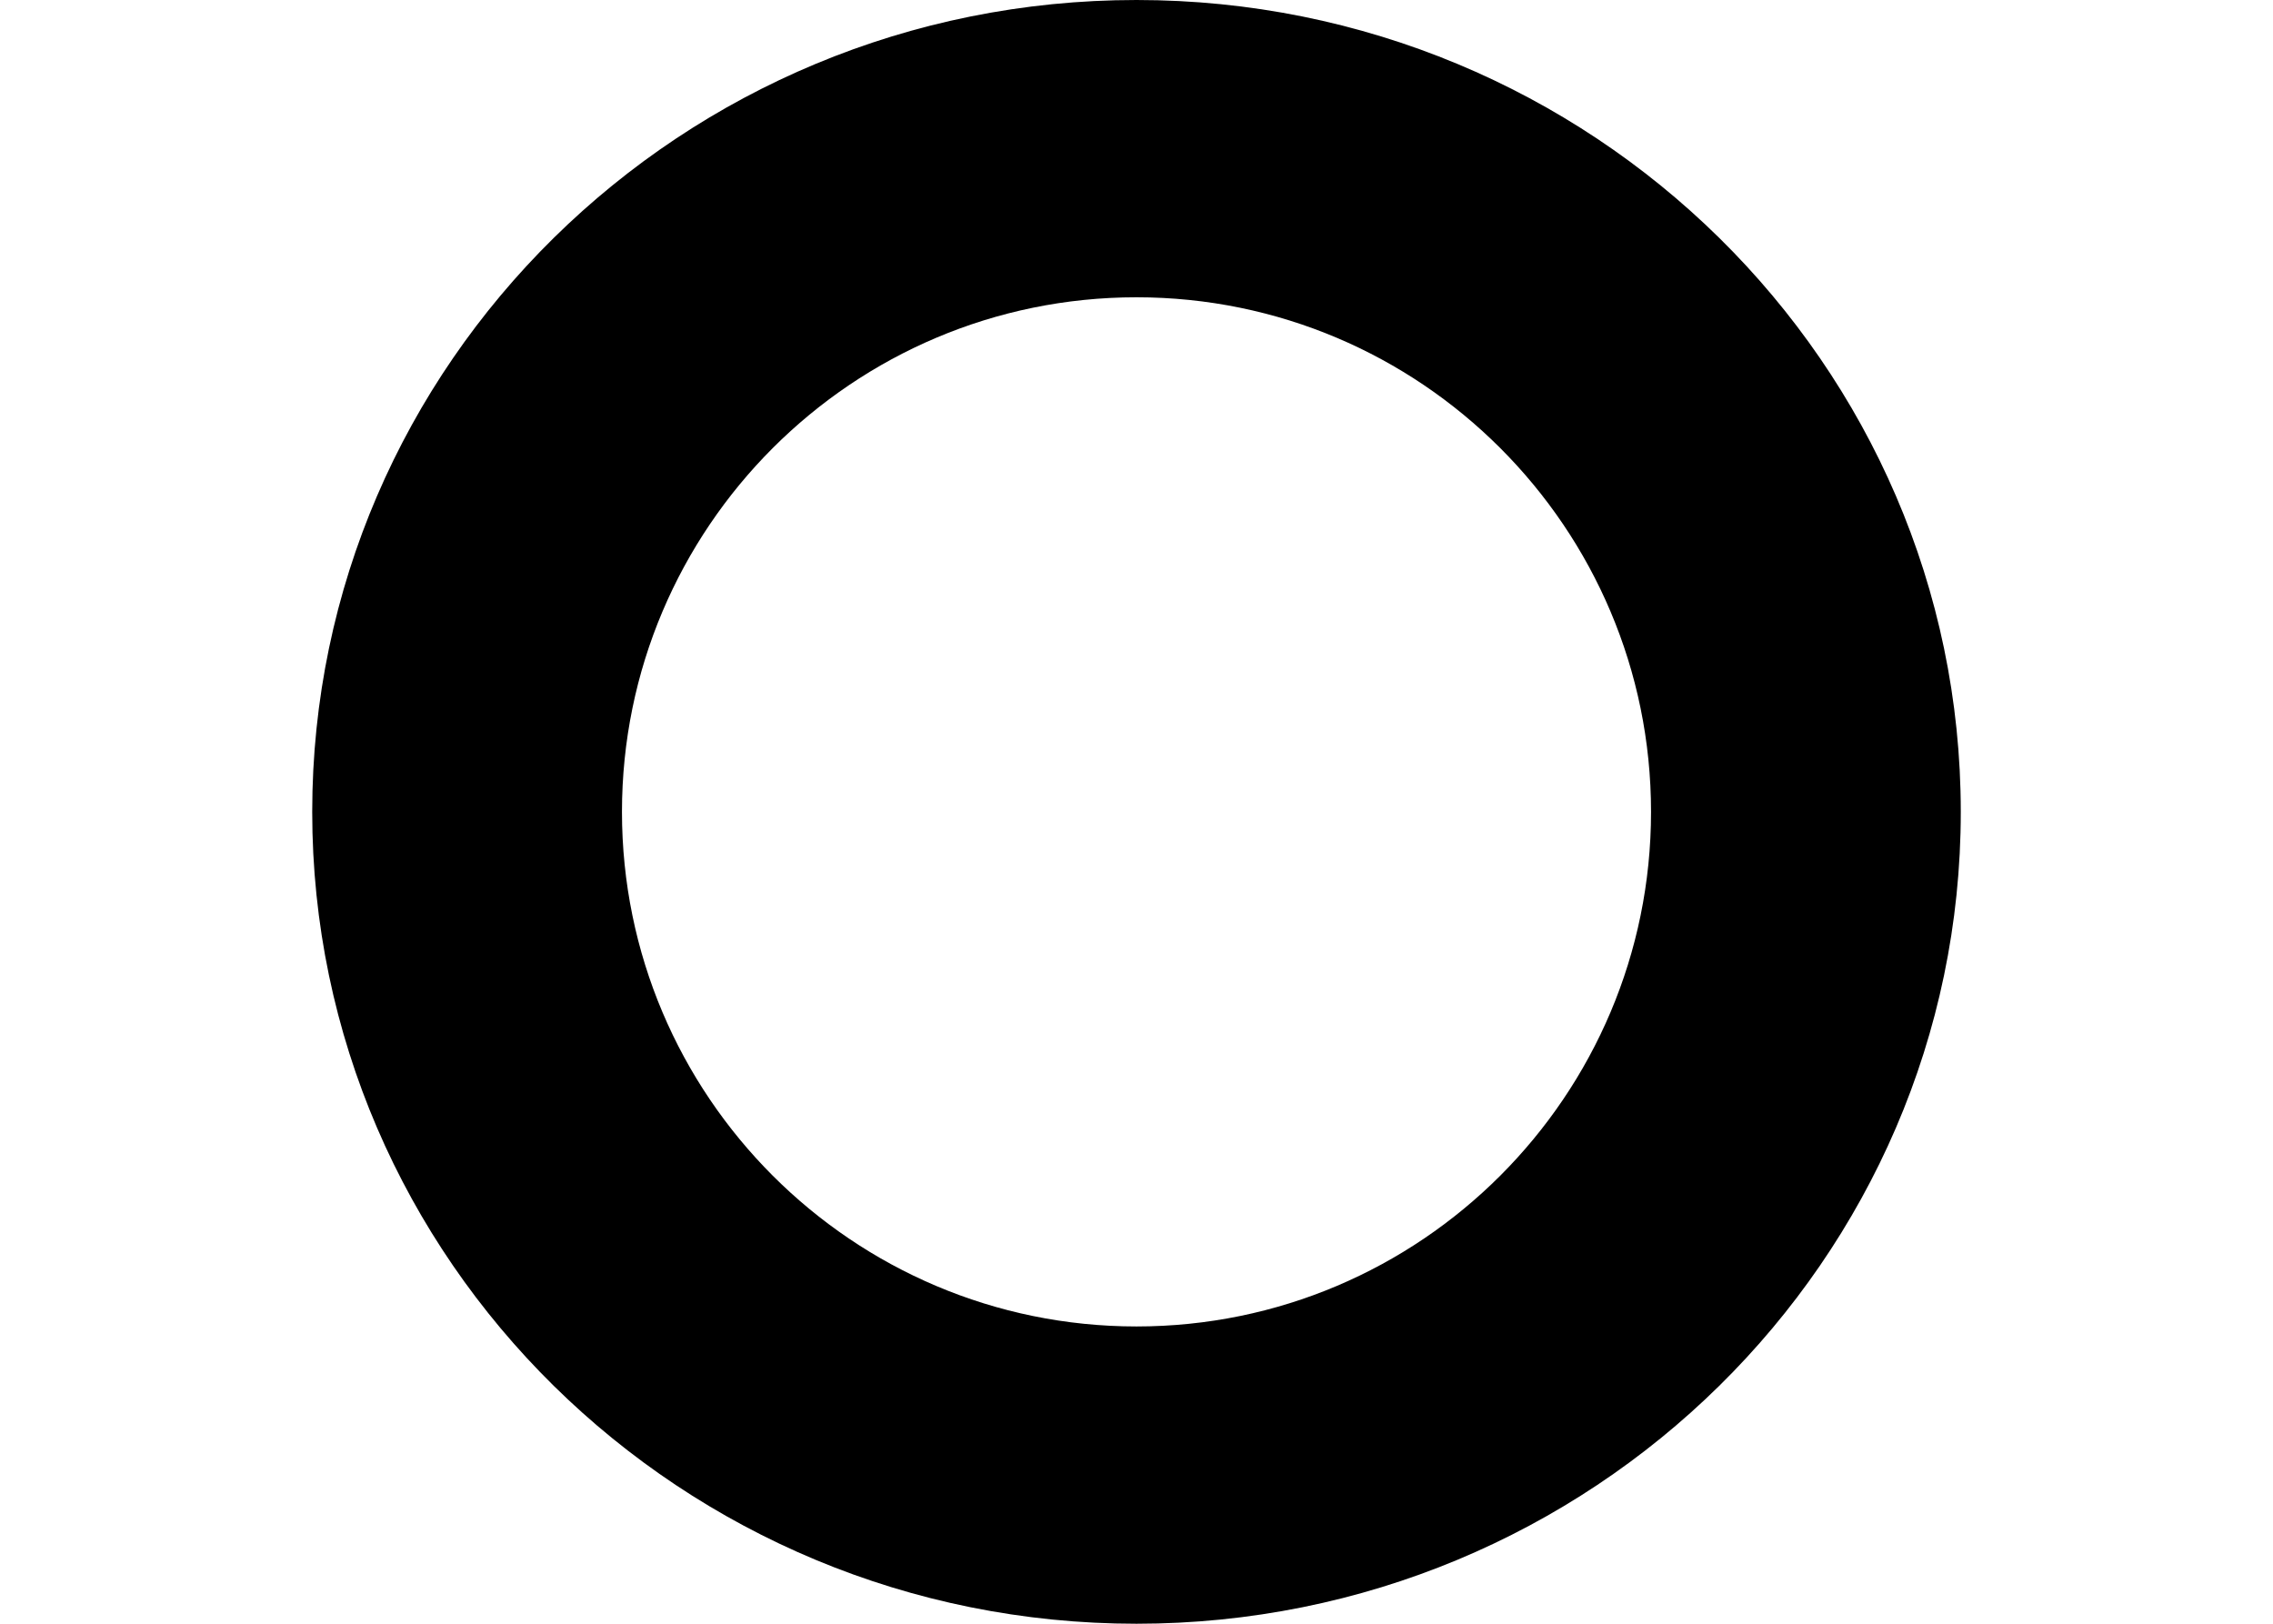
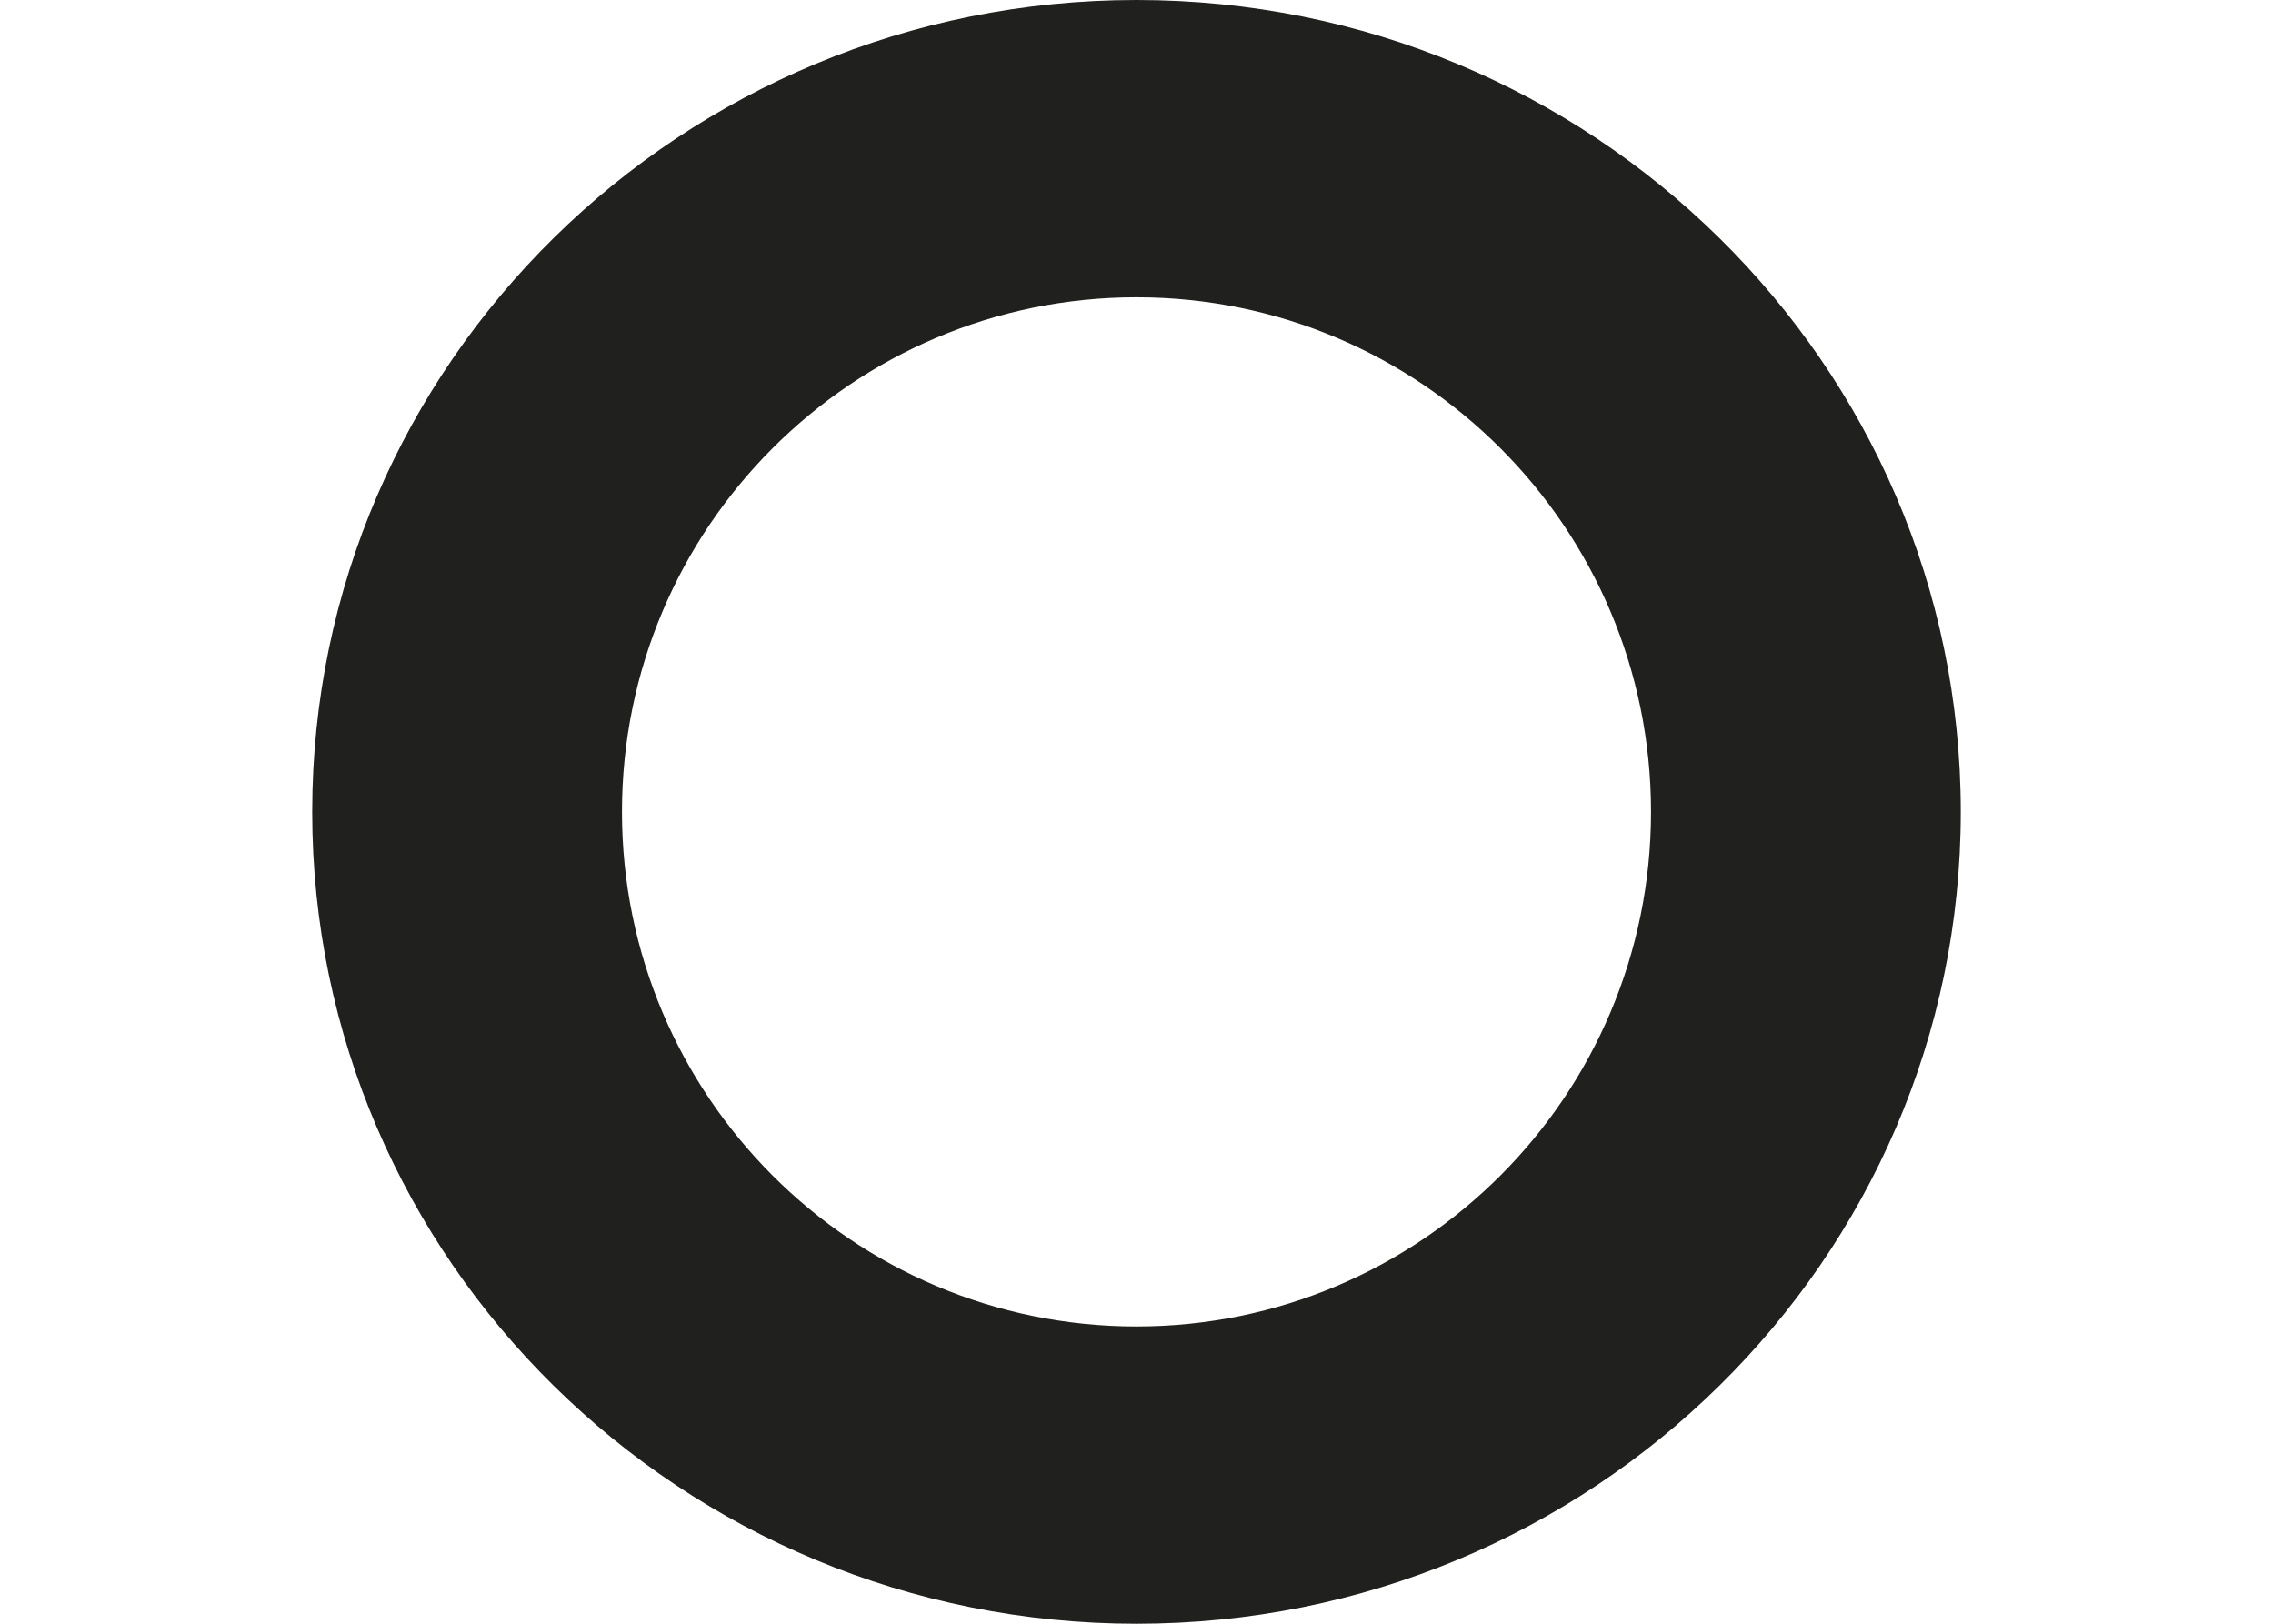
- <svg xmlns="http://www.w3.org/2000/svg" width="100%" height="100%" viewBox="0 0 2100 1500" version="1.1" xml:space="preserve" style="fill-rule:evenodd;clip-rule:evenodd;stroke-linejoin:round;stroke-miterlimit:2;">
+ <svg xmlns="http://www.w3.org/2000/svg" fill="#20201f" width="100%" height="100%" viewBox="0 0 2100 1500" version="1.1" xml:space="preserve" style="fill-rule:evenodd;clip-rule:evenodd;stroke-linejoin:round;stroke-miterlimit:2;">
  <g transform="matrix(2.917727,0,0,2.917727,-15.86137,-2503.324)">
    <path d="M365.305,857.971C509.359,857.971 626.312,973.151 626.312,1115.02C626.312,1256.89 509.359,1372.07 365.305,1372.07C221.252,1372.07 104.298,1256.89 104.298,1115.02C104.298,973.151 221.252,857.971 365.305,857.971ZM528.231,1115.02C528.231,1025.099 455.227,952.094 365.305,952.094C275.384,952.094 202.38,1025.099 202.38,1115.02C202.38,1204.942 275.384,1277.946 365.305,1277.946C455.227,1277.946 528.231,1204.942 528.231,1115.02Z" />
  </g>
</svg>
